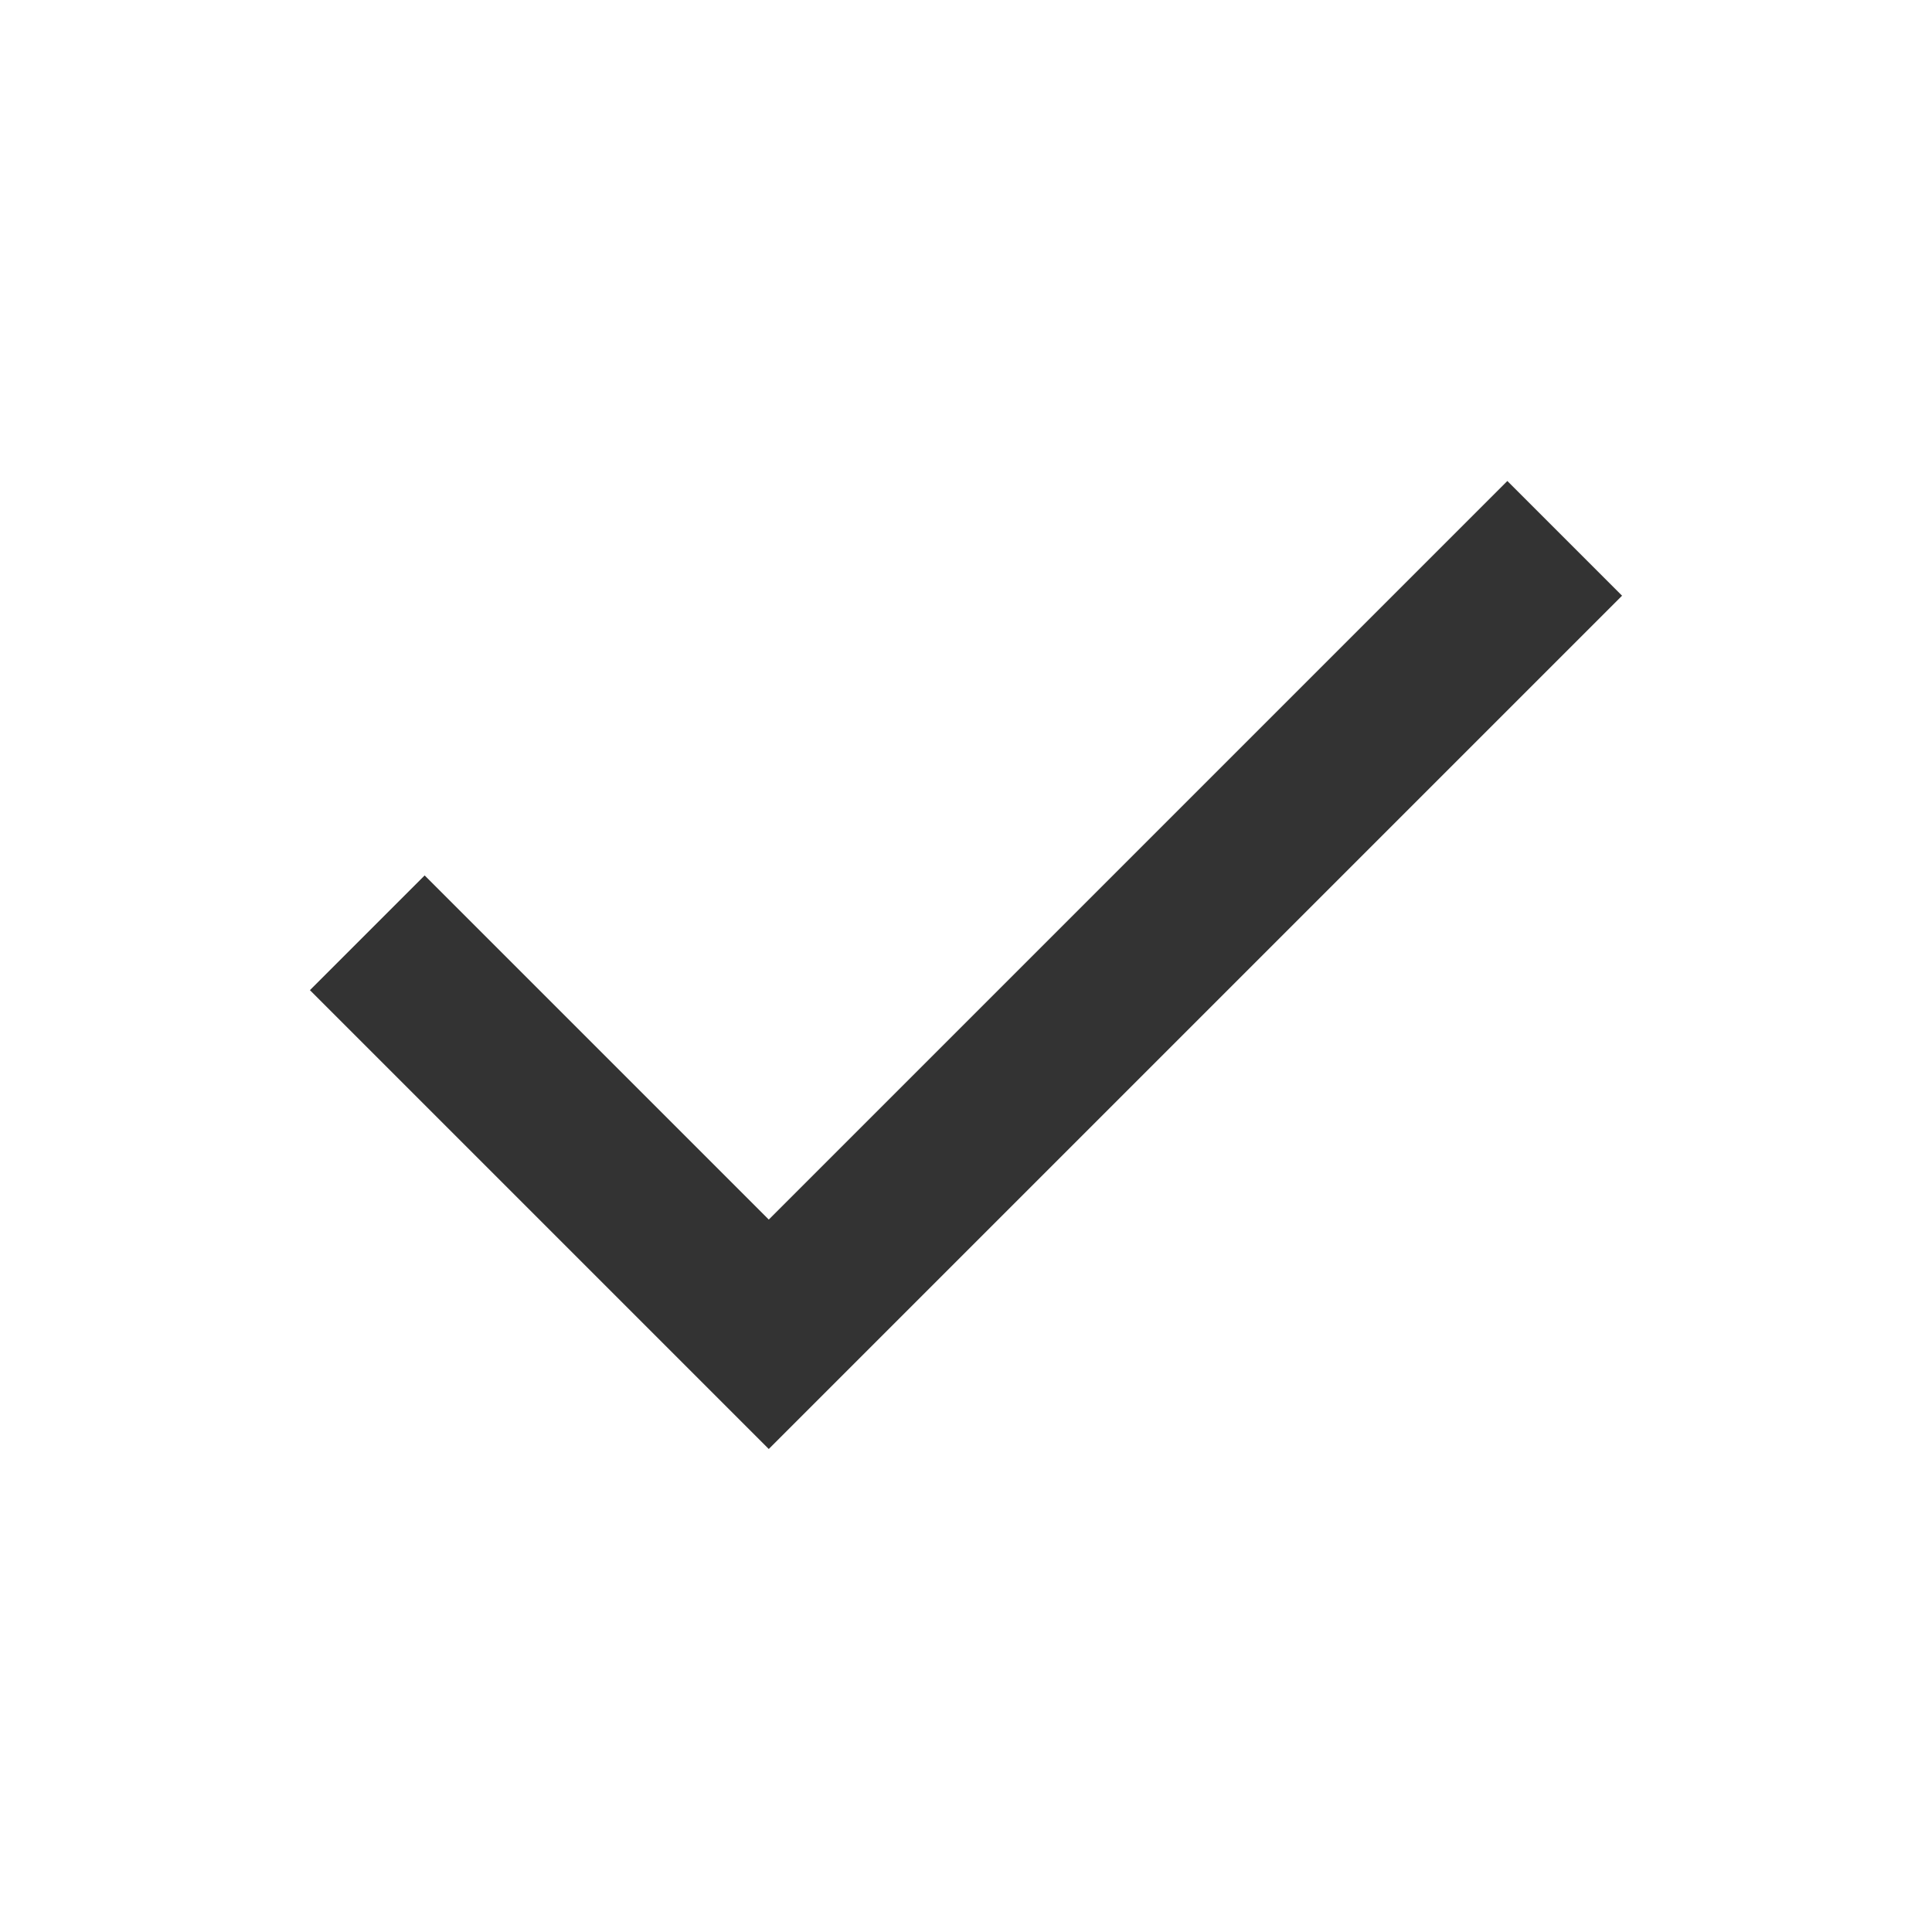
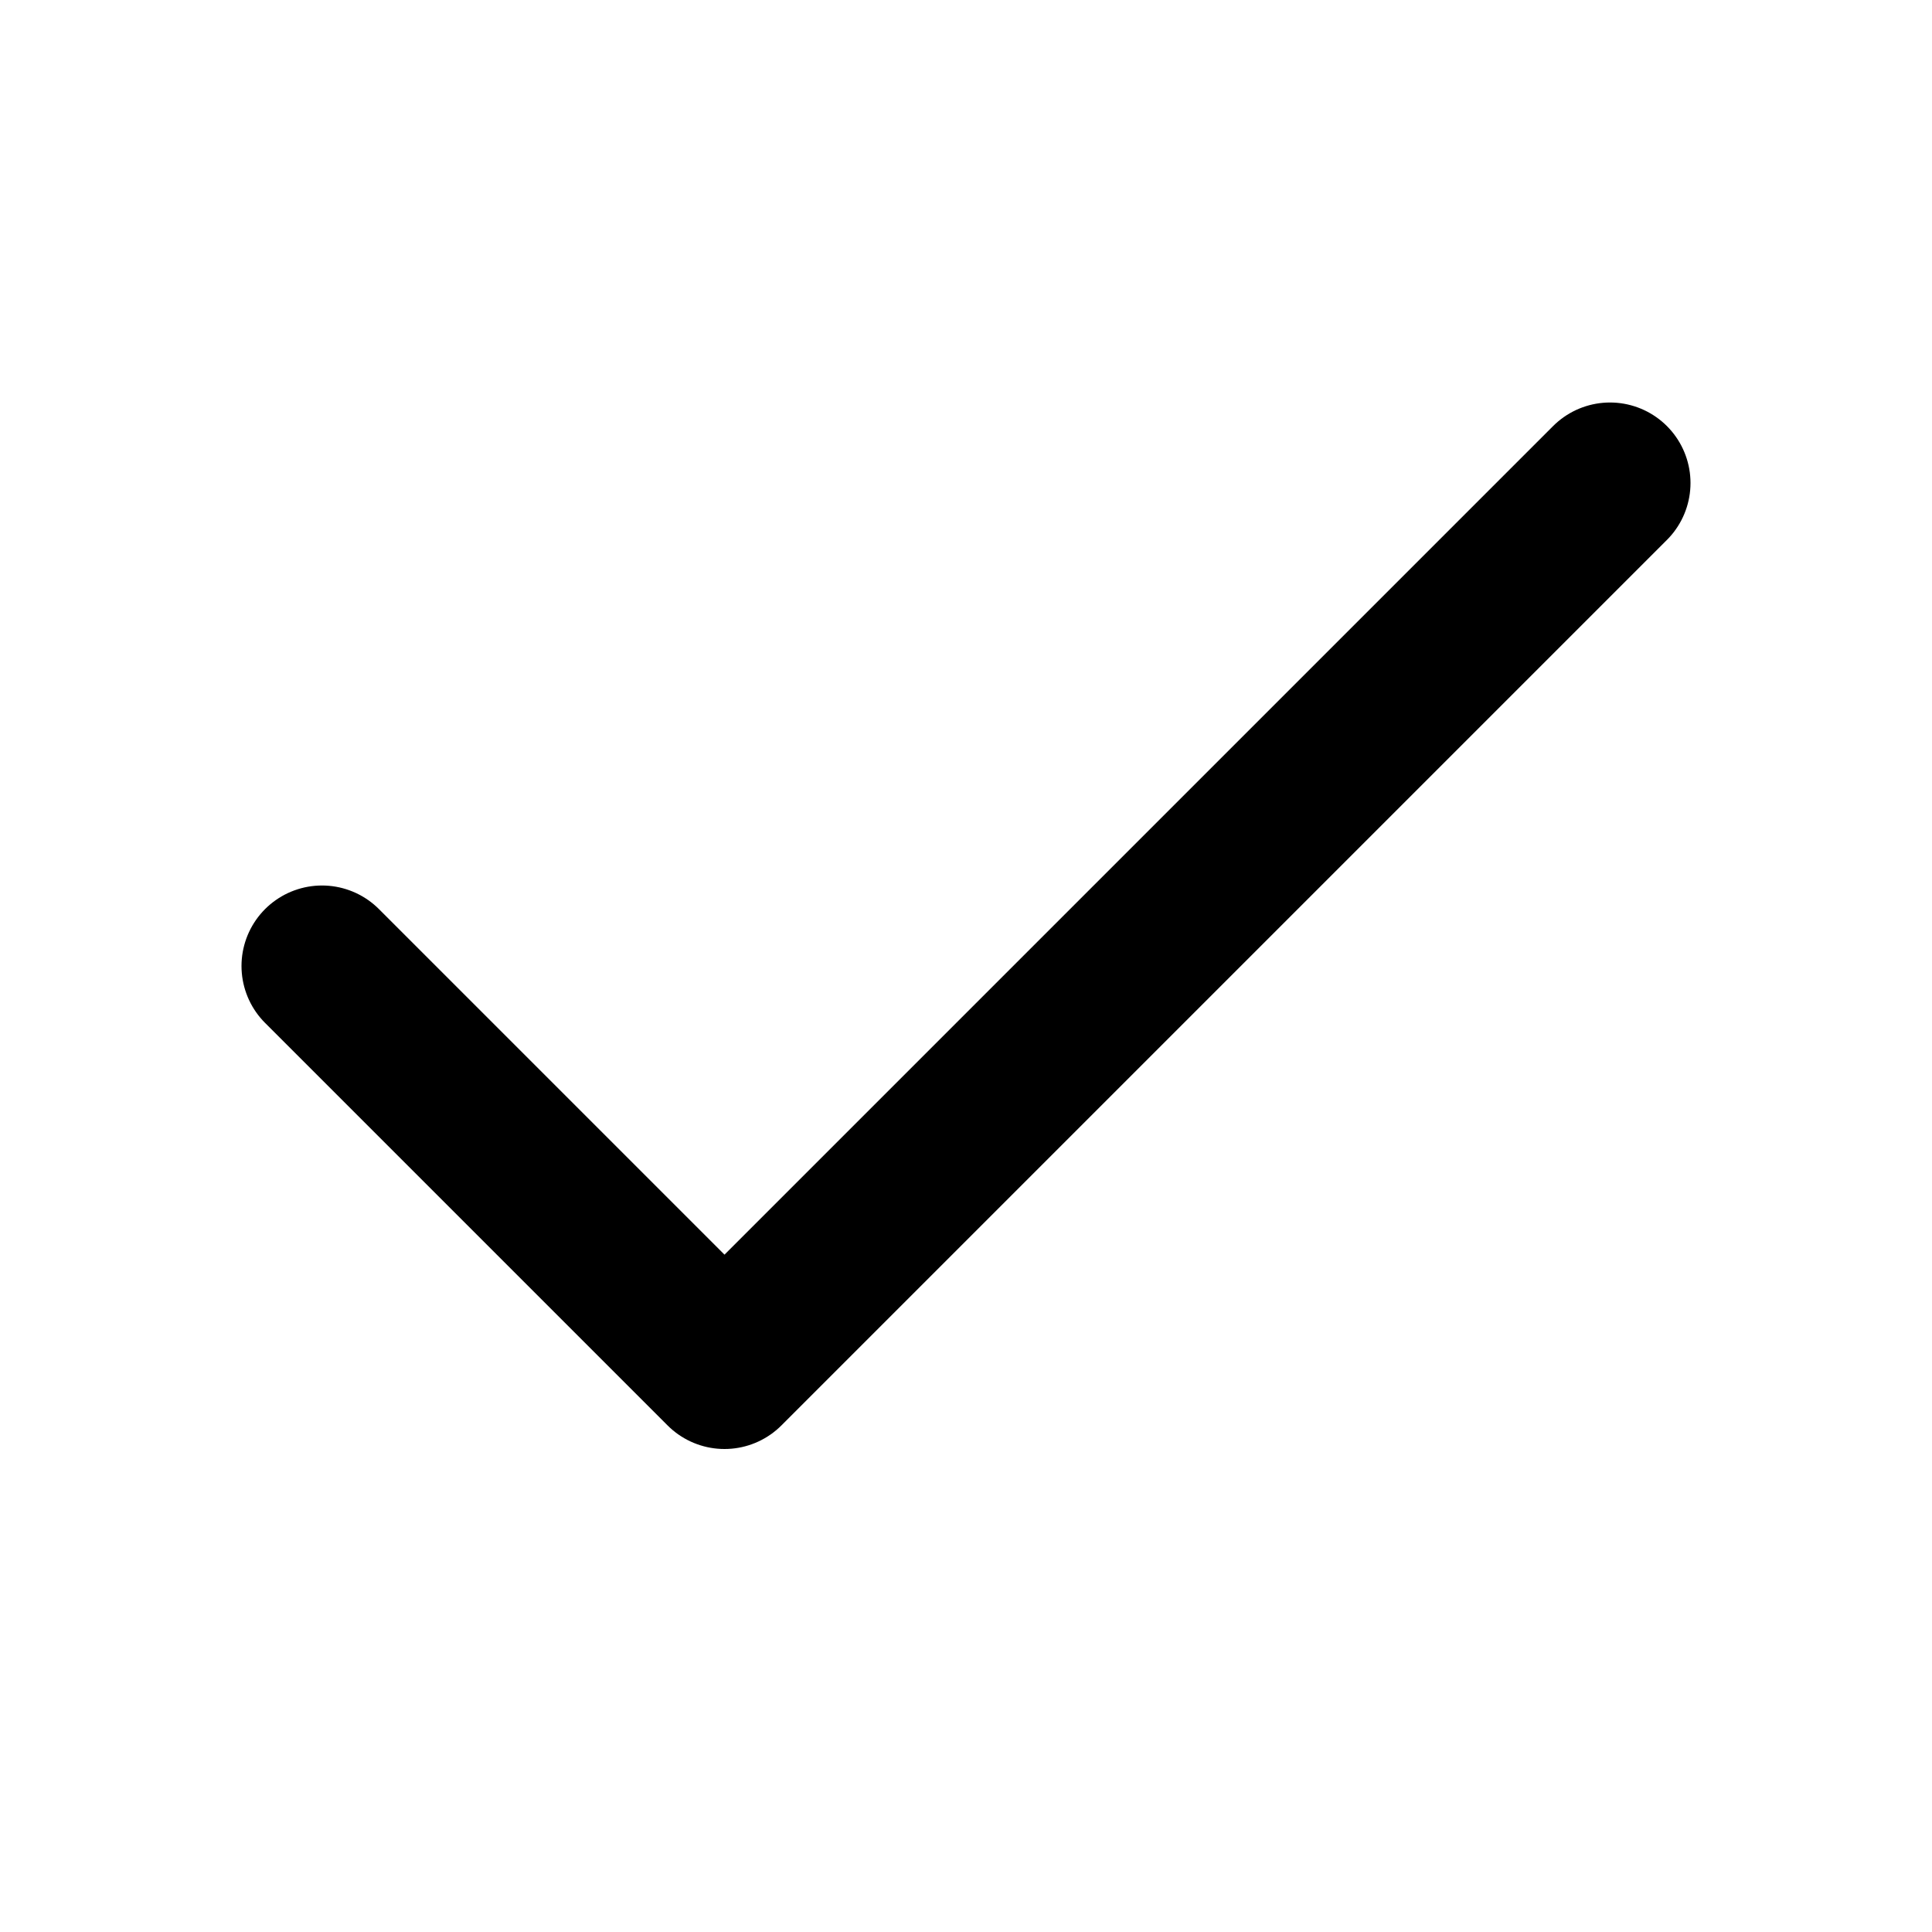
- <svg xmlns="http://www.w3.org/2000/svg" width="24" height="24" viewBox="0 0 24 24" fill="none">
-   <path d="M9.55 18L3.85 12.3L5.275 10.875L9.55 15.15L18.725 5.975L20.15 7.4L9.55 18Z" fill="#333333" />
+ <svg xmlns="http://www.w3.org/2000/svg" width="24" height="24" viewBox="0 0 24 24" fill="none" stroke="currentColor" stroke-width="2" stroke-linecap="round" stroke-linejoin="round" class="lucide lucide-check-icon lucide-check">
+   <path d="M20 6 9 17l-5-5" />
</svg>
